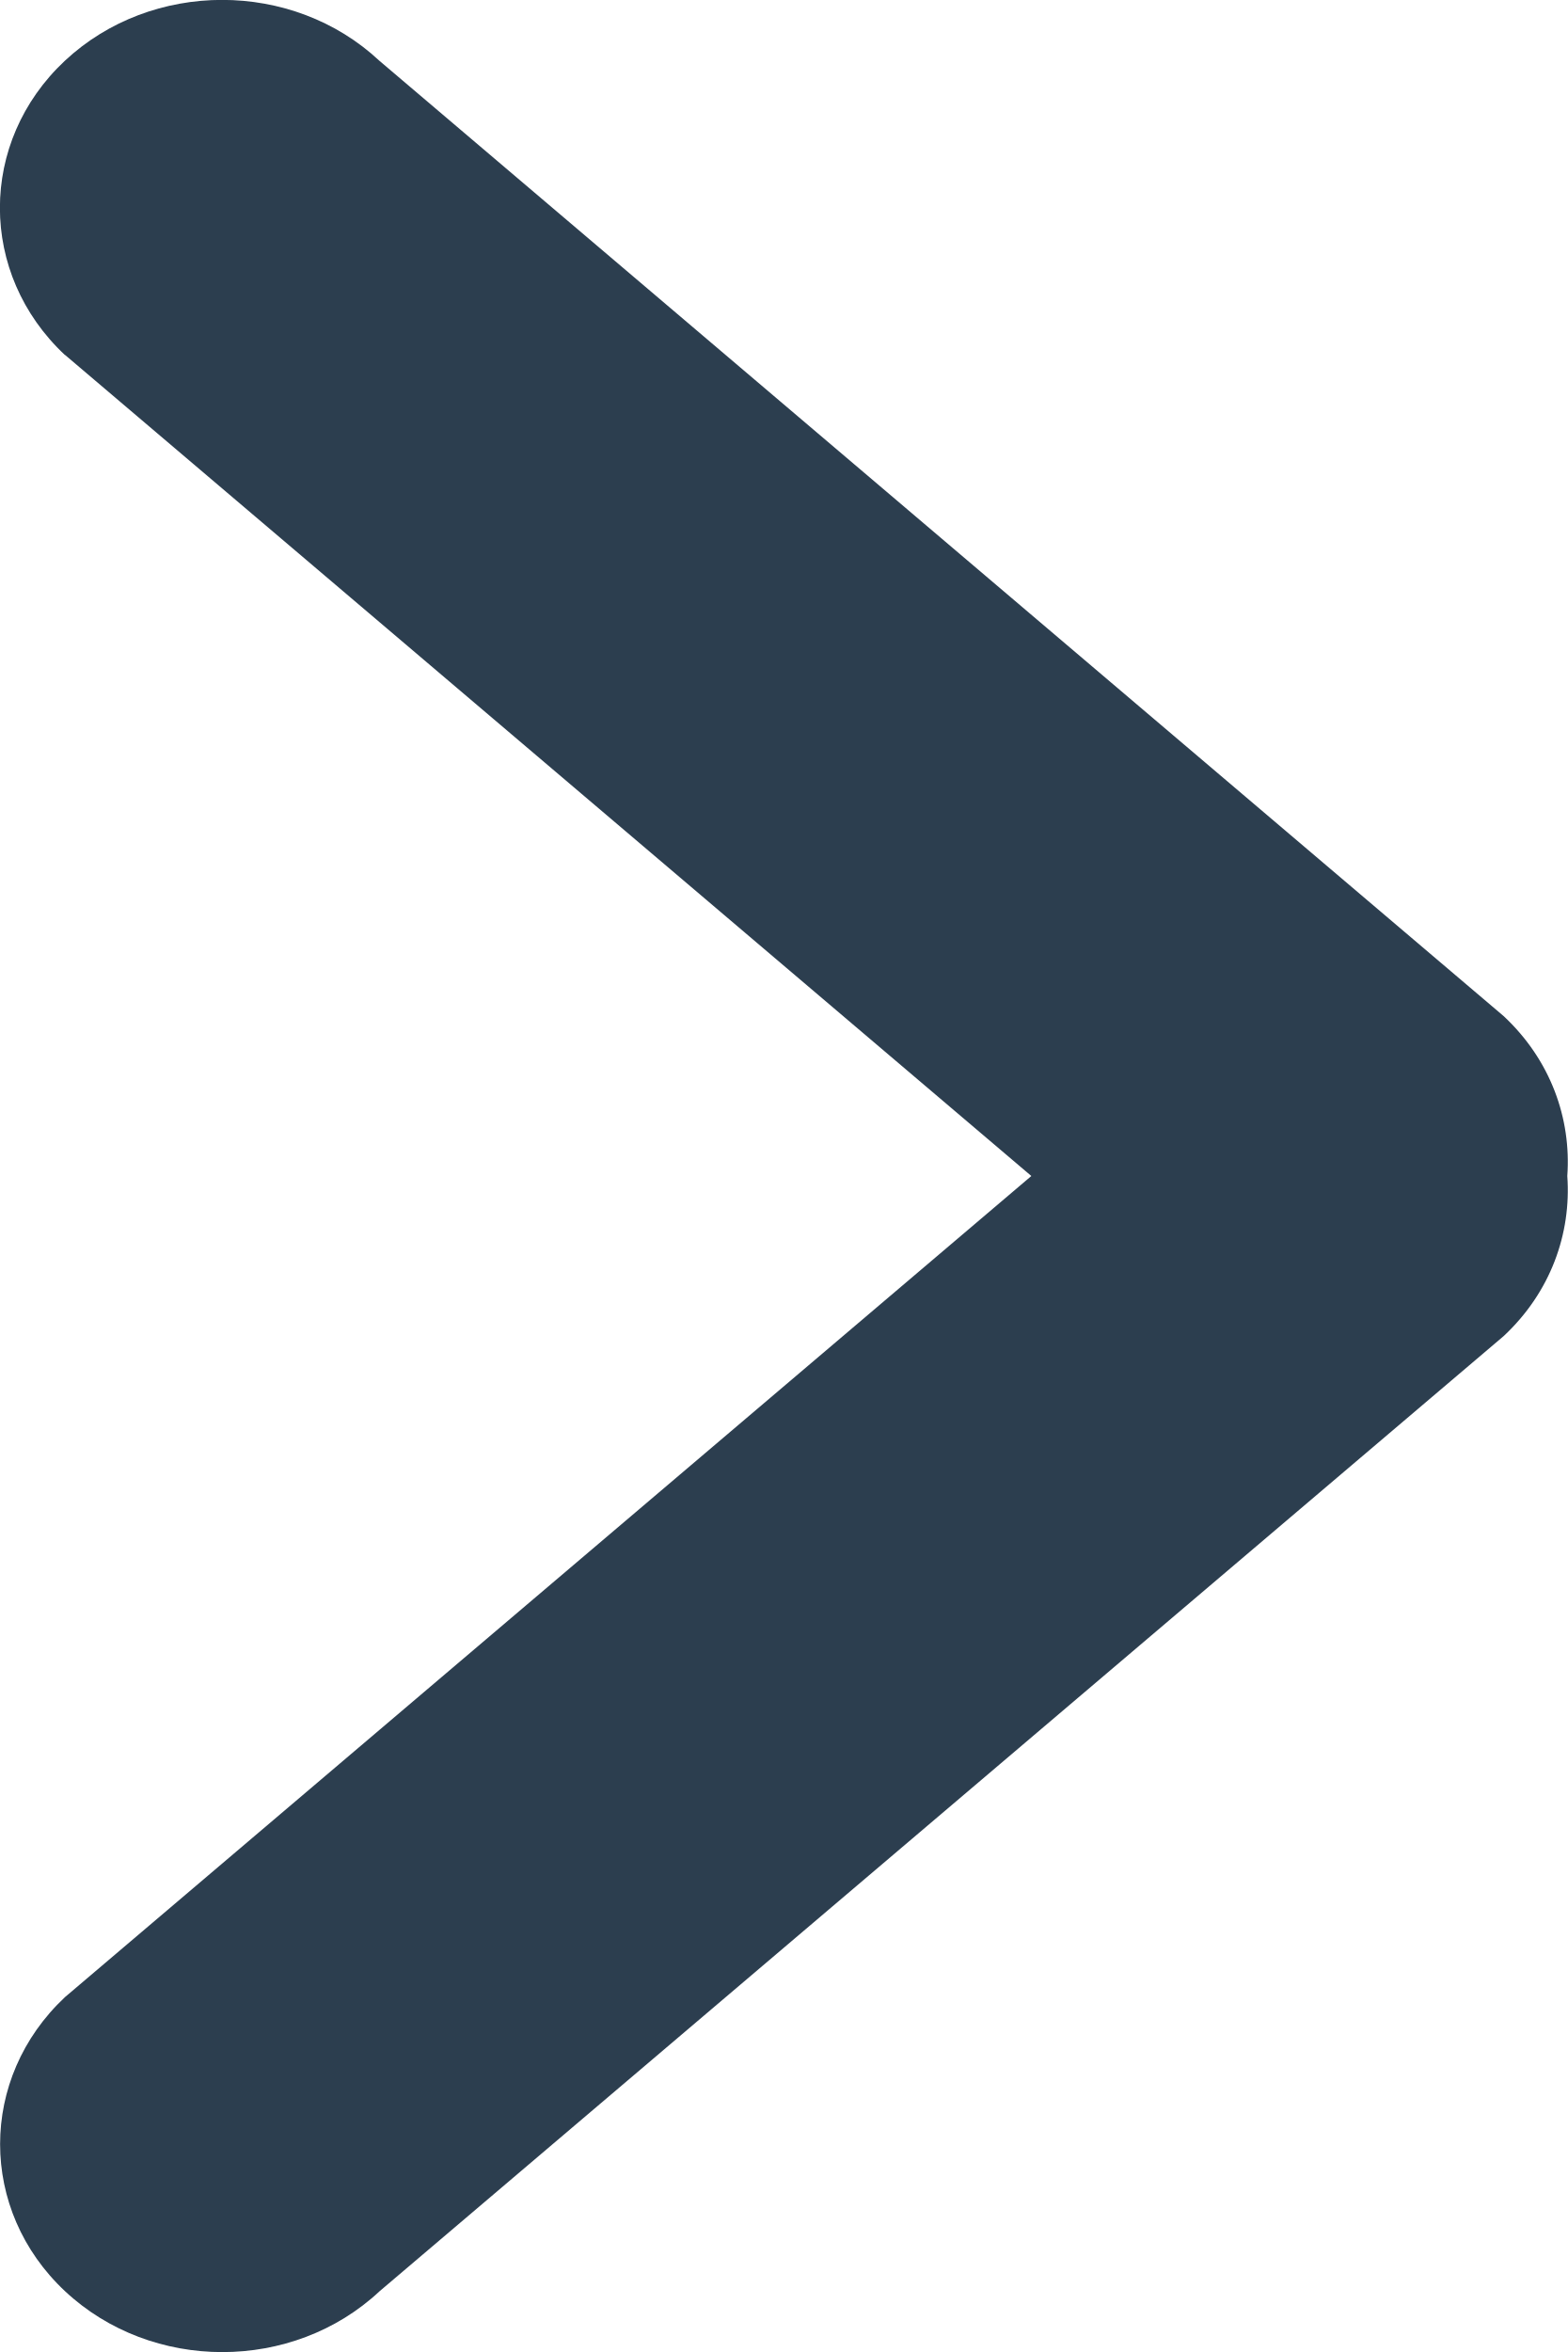
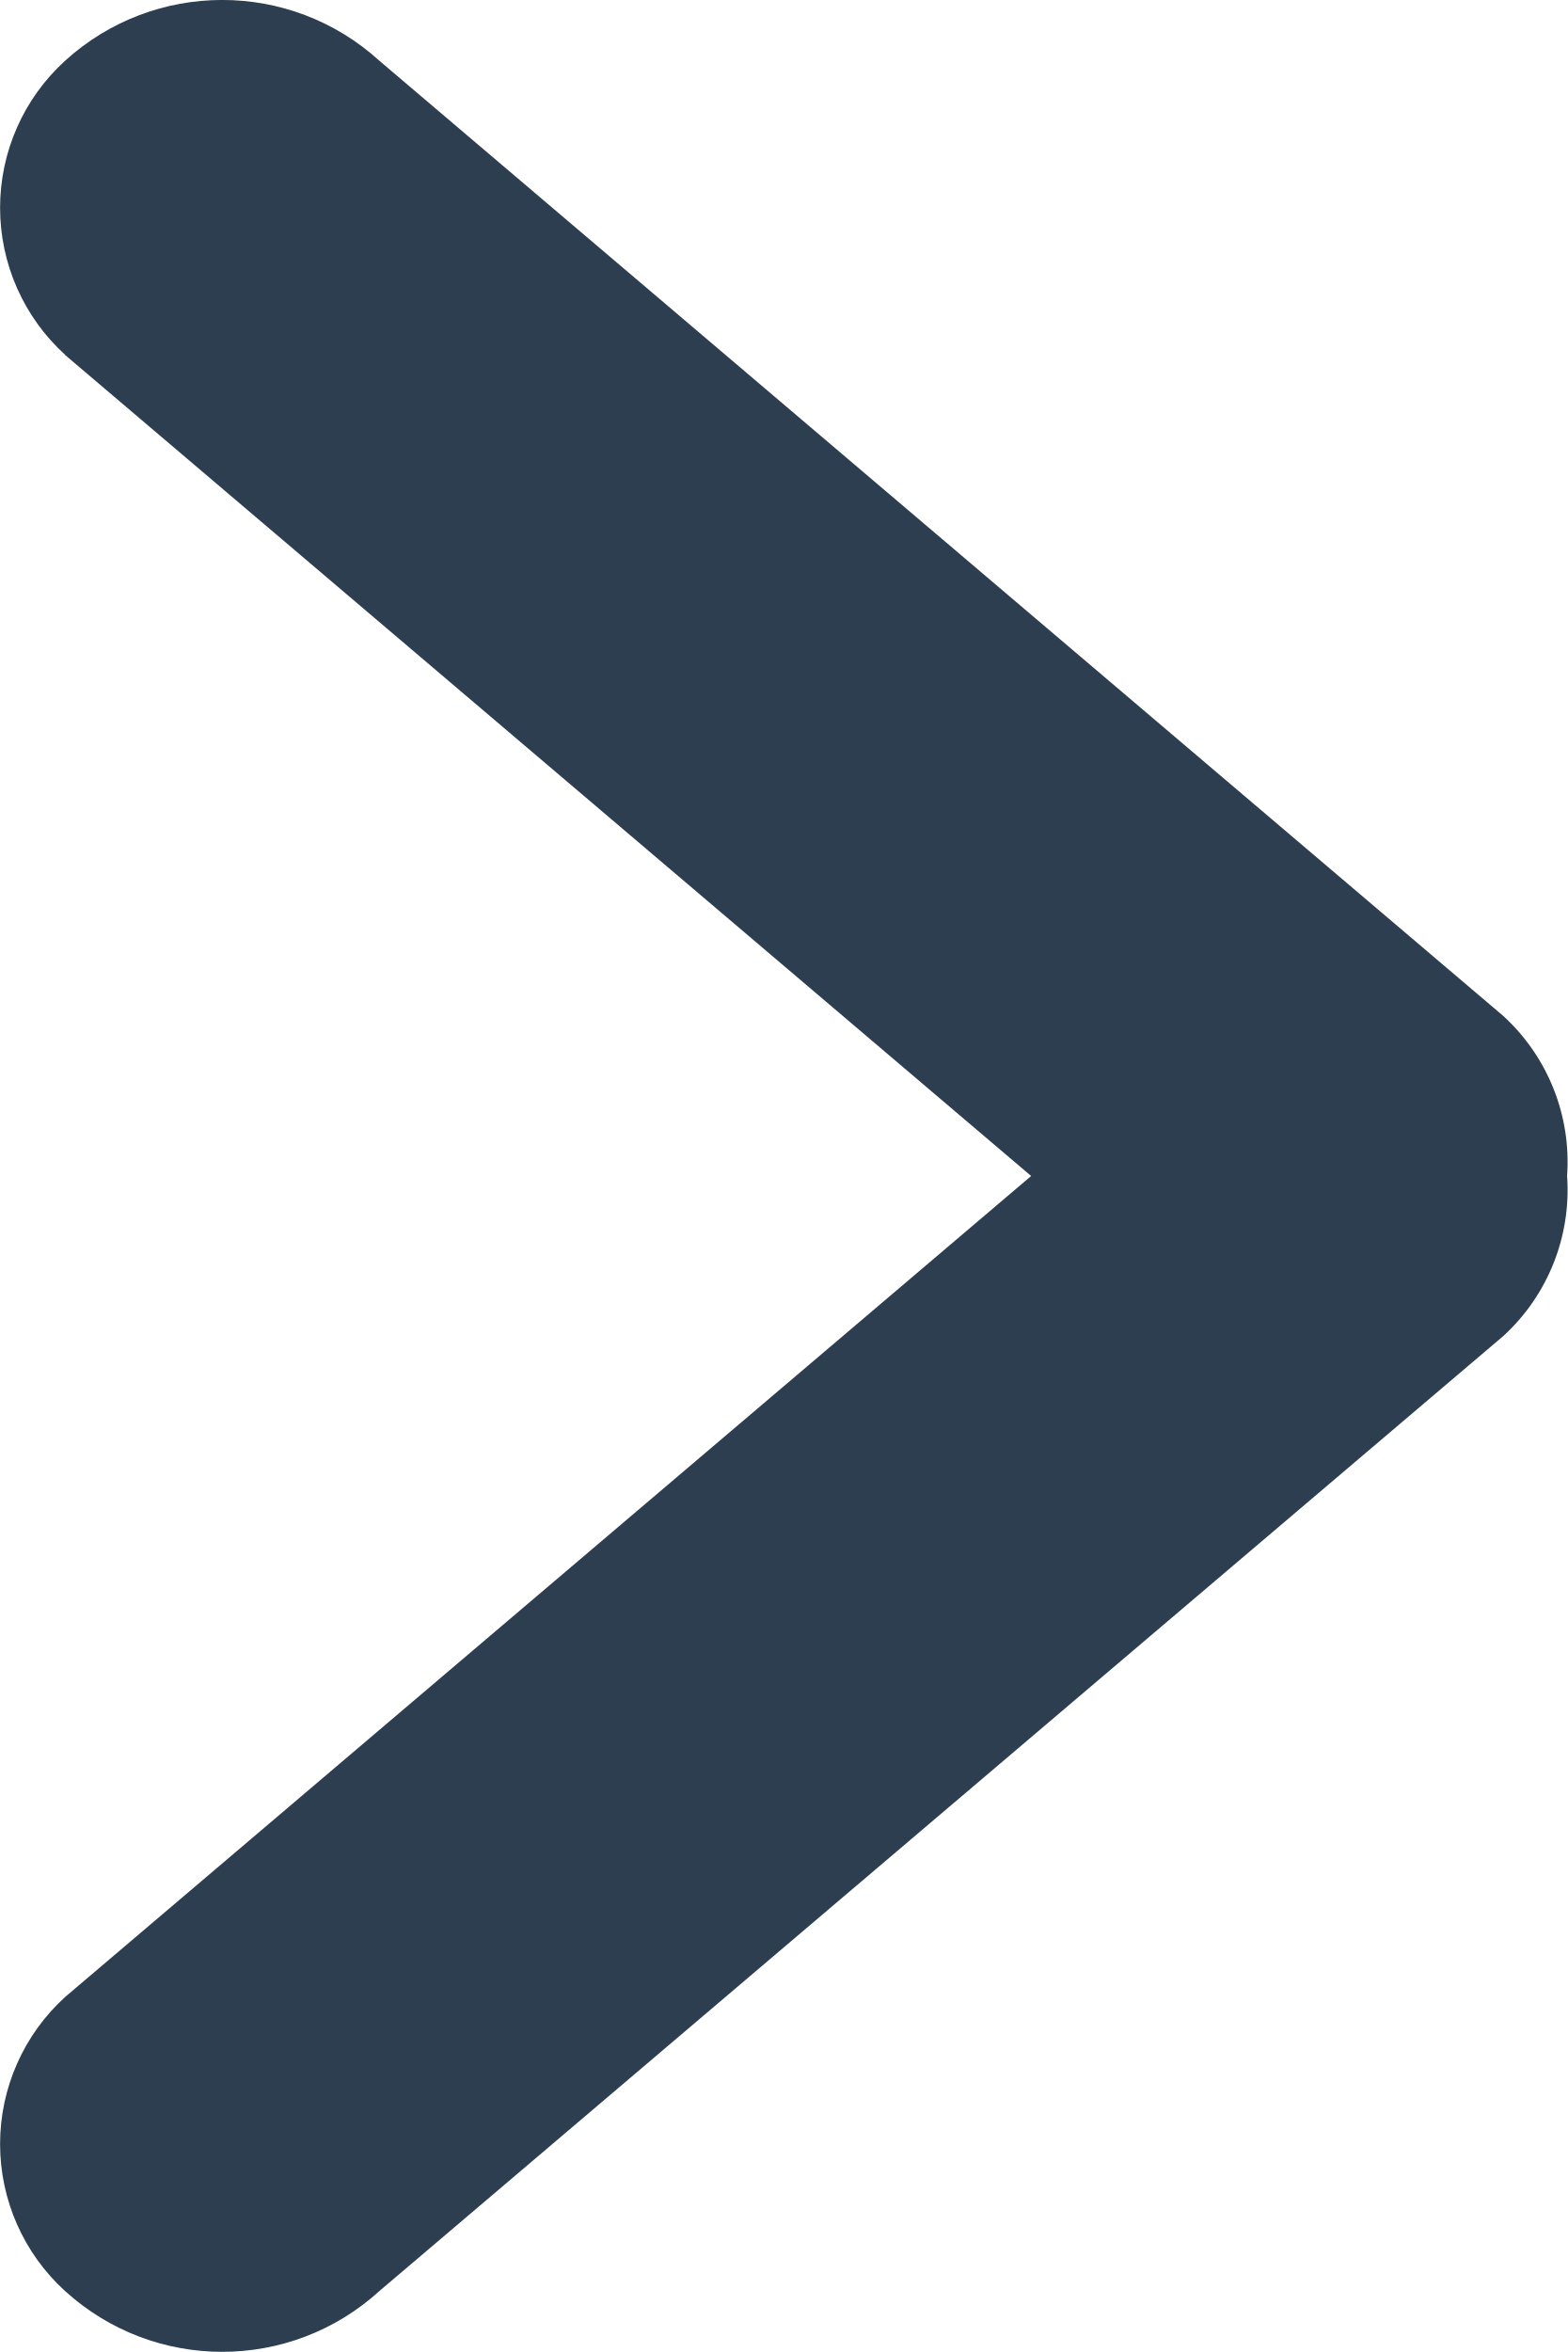
<svg xmlns="http://www.w3.org/2000/svg" width="8" height="12">
-   <path d="M.332 1.811l4.931 4.189-4.931 4.189c-.442.414-.442 1.087 0 1.501.443.414 1.162.414 1.605 0l5.736-4.873c.24-.224.346-.523.325-.817.021-.293-.085-.592-.325-.816L1.936.31c-.443-.414-1.162-.414-1.605 0-.442.414-.442 1.087 0 1.501z" fill="#2C3E4F" fill-rule="nonzero" />
+   <path d="M.332 1.811 5.262 6l-4.93 4.189a1.014 1.014 0 0 0 0 1.5 1.192 1.192 0 0 0 1.604 0l5.736-4.873A1.01 1.01 0 0 0 7.997 6a1.01 1.01 0 0 0-.325-.816L1.936.31a1.192 1.192 0 0 0-1.604 0 1.014 1.014 0 0 0 0 1.5z" fill="#2C3E4F" />
</svg>
